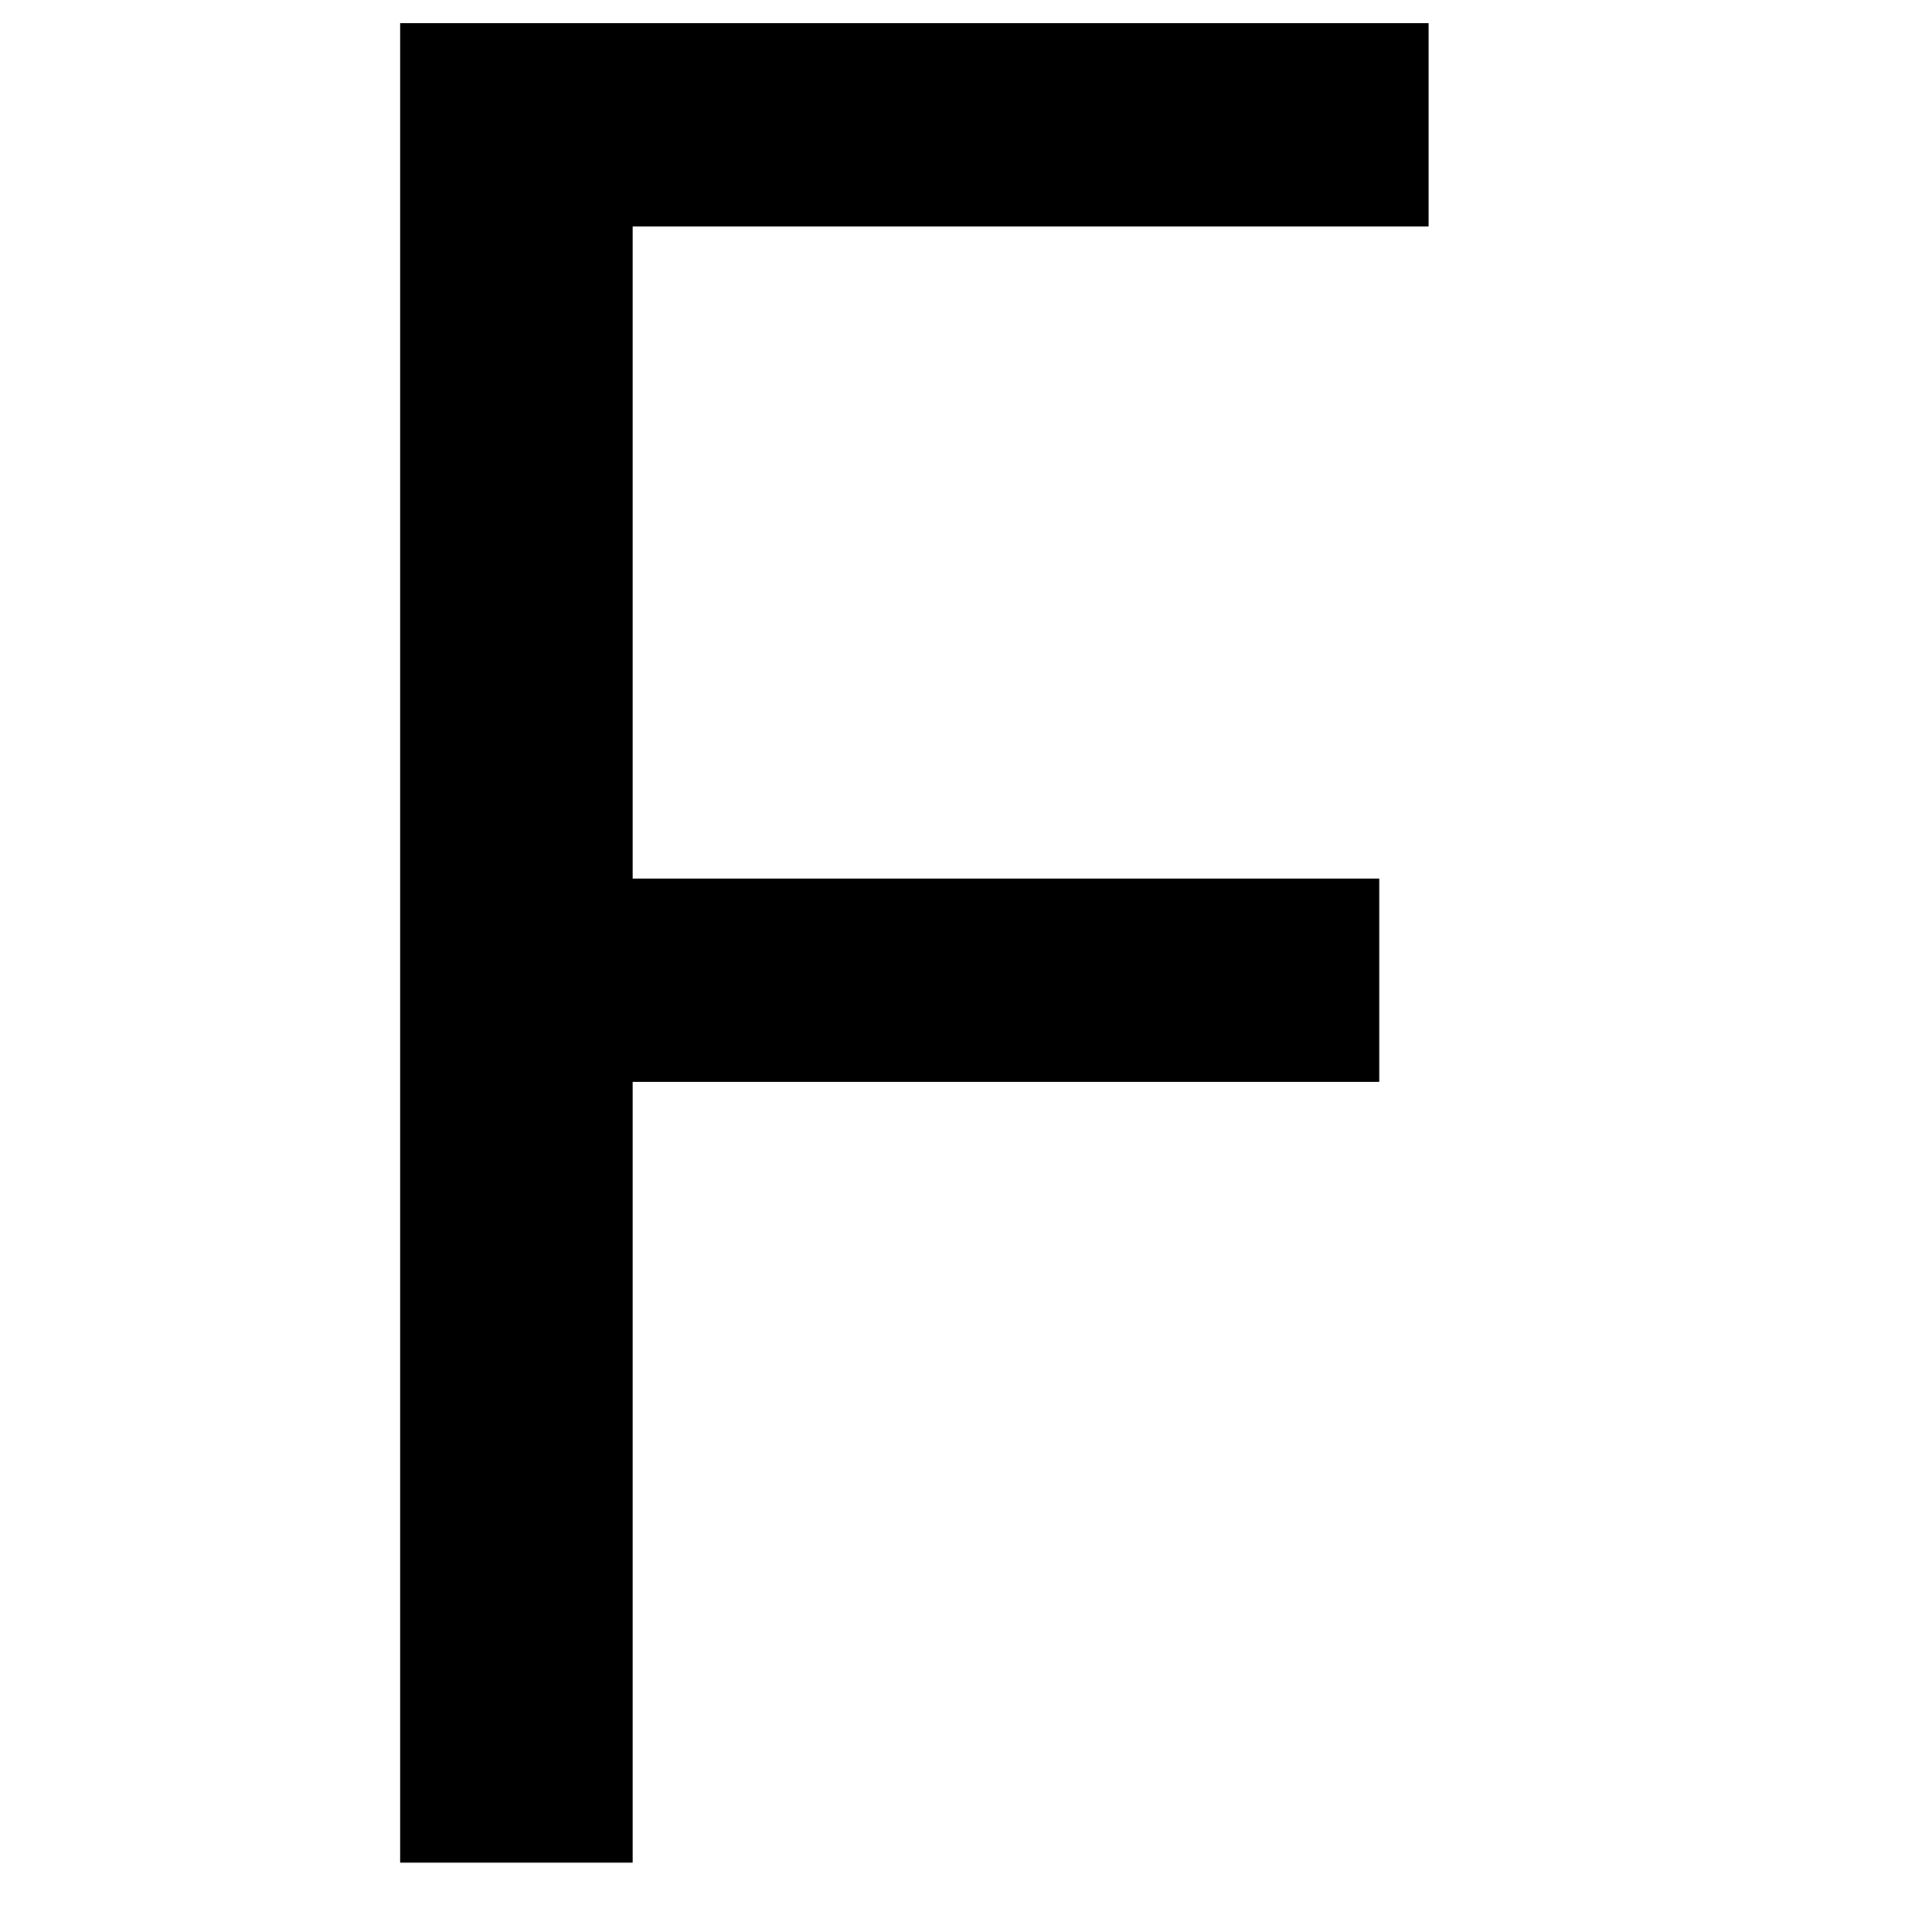
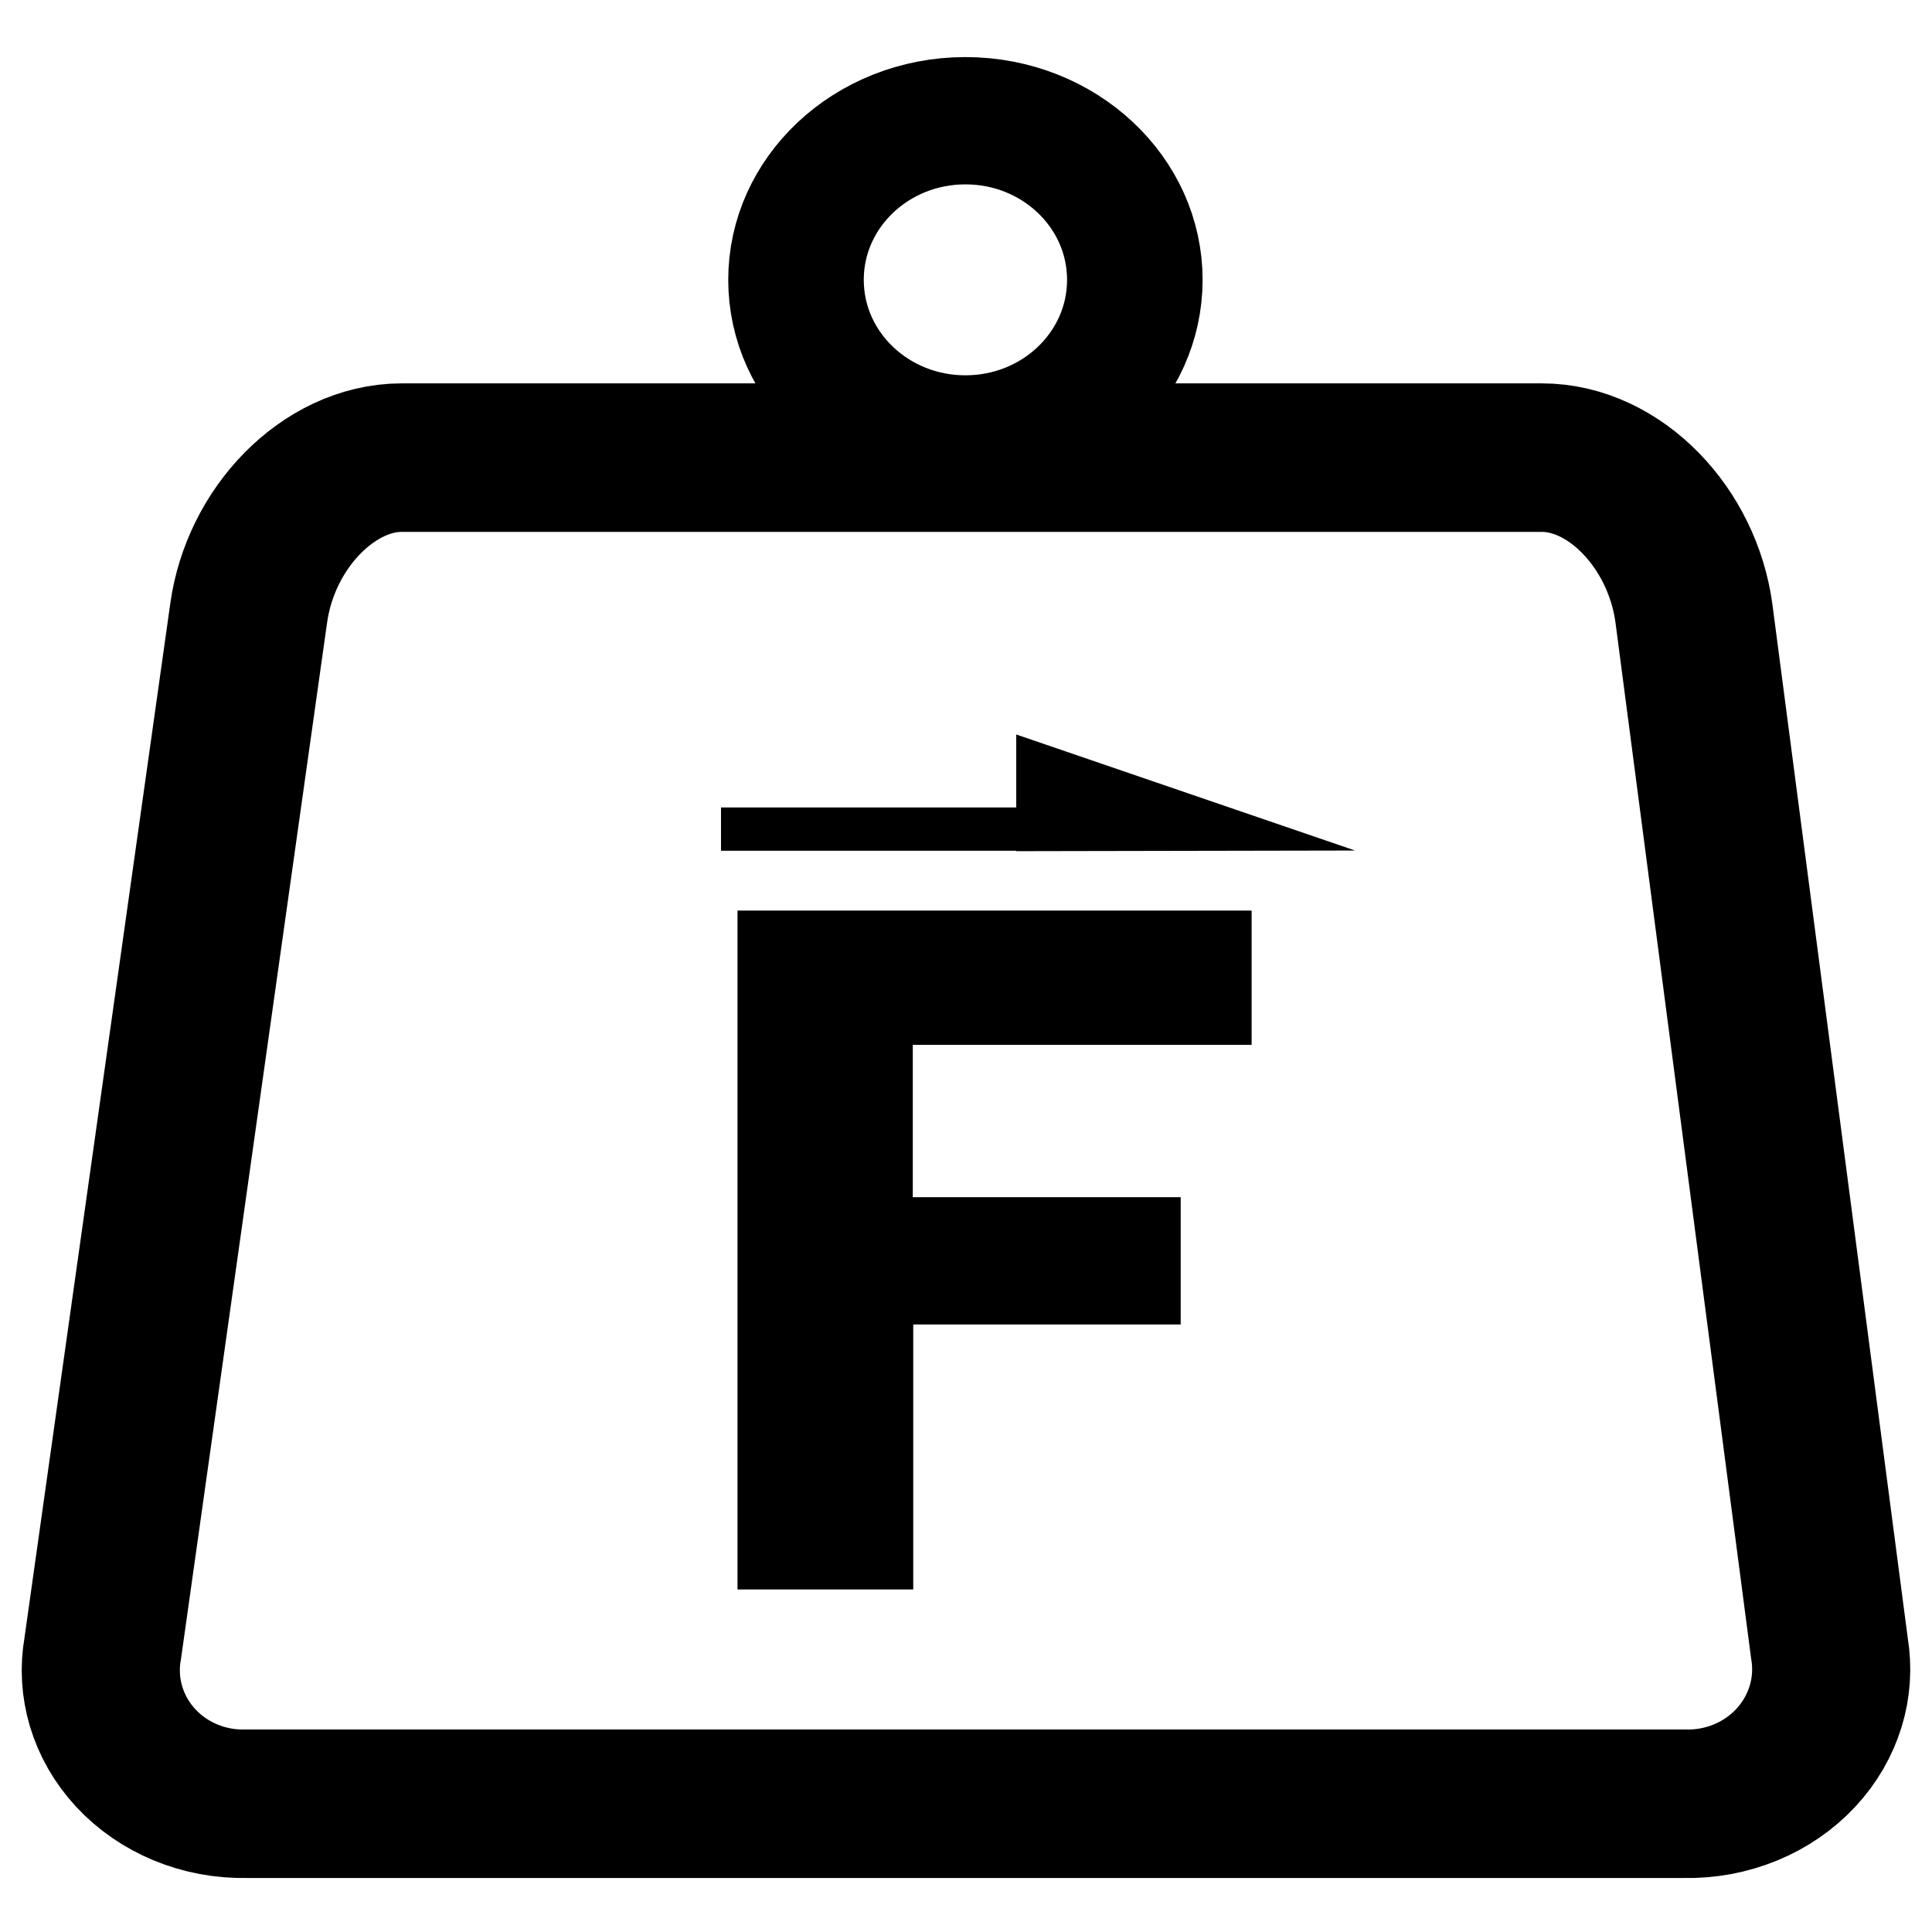
<svg xmlns="http://www.w3.org/2000/svg" width="30px" height="30px" viewBox="0 0 28 28" version="1.1" id="svg11">
  <defs id="defs15" />
  <g transform="matrix(0.9333333,0,0,0.9333333,2.17237,-5.883072)" id="Layer_2" data-name="Layer 2">
-     <text xml:space="preserve" style="font-style:normal;font-weight:normal;font-size:40px;line-height:125%;font-family:sans-serif;letter-spacing:0px;word-spacing:0px;fill:#000000;fill-opacity:1;stroke:none;stroke-width:1px;stroke-linecap:butt;stroke-linejoin:miter;stroke-opacity:1" x="0.01" y="35.225" id="text3950">
-       <tspan id="tspan3948" x="0.01" y="35.225">F</tspan>
-     </text>
+     <g transform="matrix(0.3507569,0,0,0.3294307,-1.9807,7.189608)" id="Layer_2-3" data-name="Layer 2">
+       <g id="Layer_1-2" data-name="Layer 1">
+         <path class="cls-1" d="M 67.27,18.88 H 16.79 c -3.2,0 -6.24,3.28 -6.77,7.33 L 3.56,75 a 6.29,6.29 0 0 0 6.36,7.33 H 73.58 A 6.34,6.34 0 0 0 80,75 L 74,26.21 c -0.52,-4.05 -3.52,-7.33 -6.73,-7.33 z" id="path8" style="fill:none;stroke:#000000;stroke-width:7px;stroke-miterlimit:10;fill-opacity:1;stroke-opacity:1" />
+         <circle class="cls-2" cx="41.75" cy="10.5" r="7.5" id="circle10" style="fill:none;stroke:#000000;stroke-width:6px;stroke-miterlimit:10;stroke-opacity:1" />
+         <path d="m 54.42,46.56 h -15 v 7.18 h 11.86 v 6 H 39.44 v 12.49 h -7.78 v -32 h 22.76 z" id="path12" />
+         <rect x="30.93" y="35.37" width="21.02" height="2.04" id="rect14" />
+         <path d="m 44,37.43 v -5.5 l 15,5.47 z" id="path16" />
+       </g>
+     </g>
  </g>
</svg>
